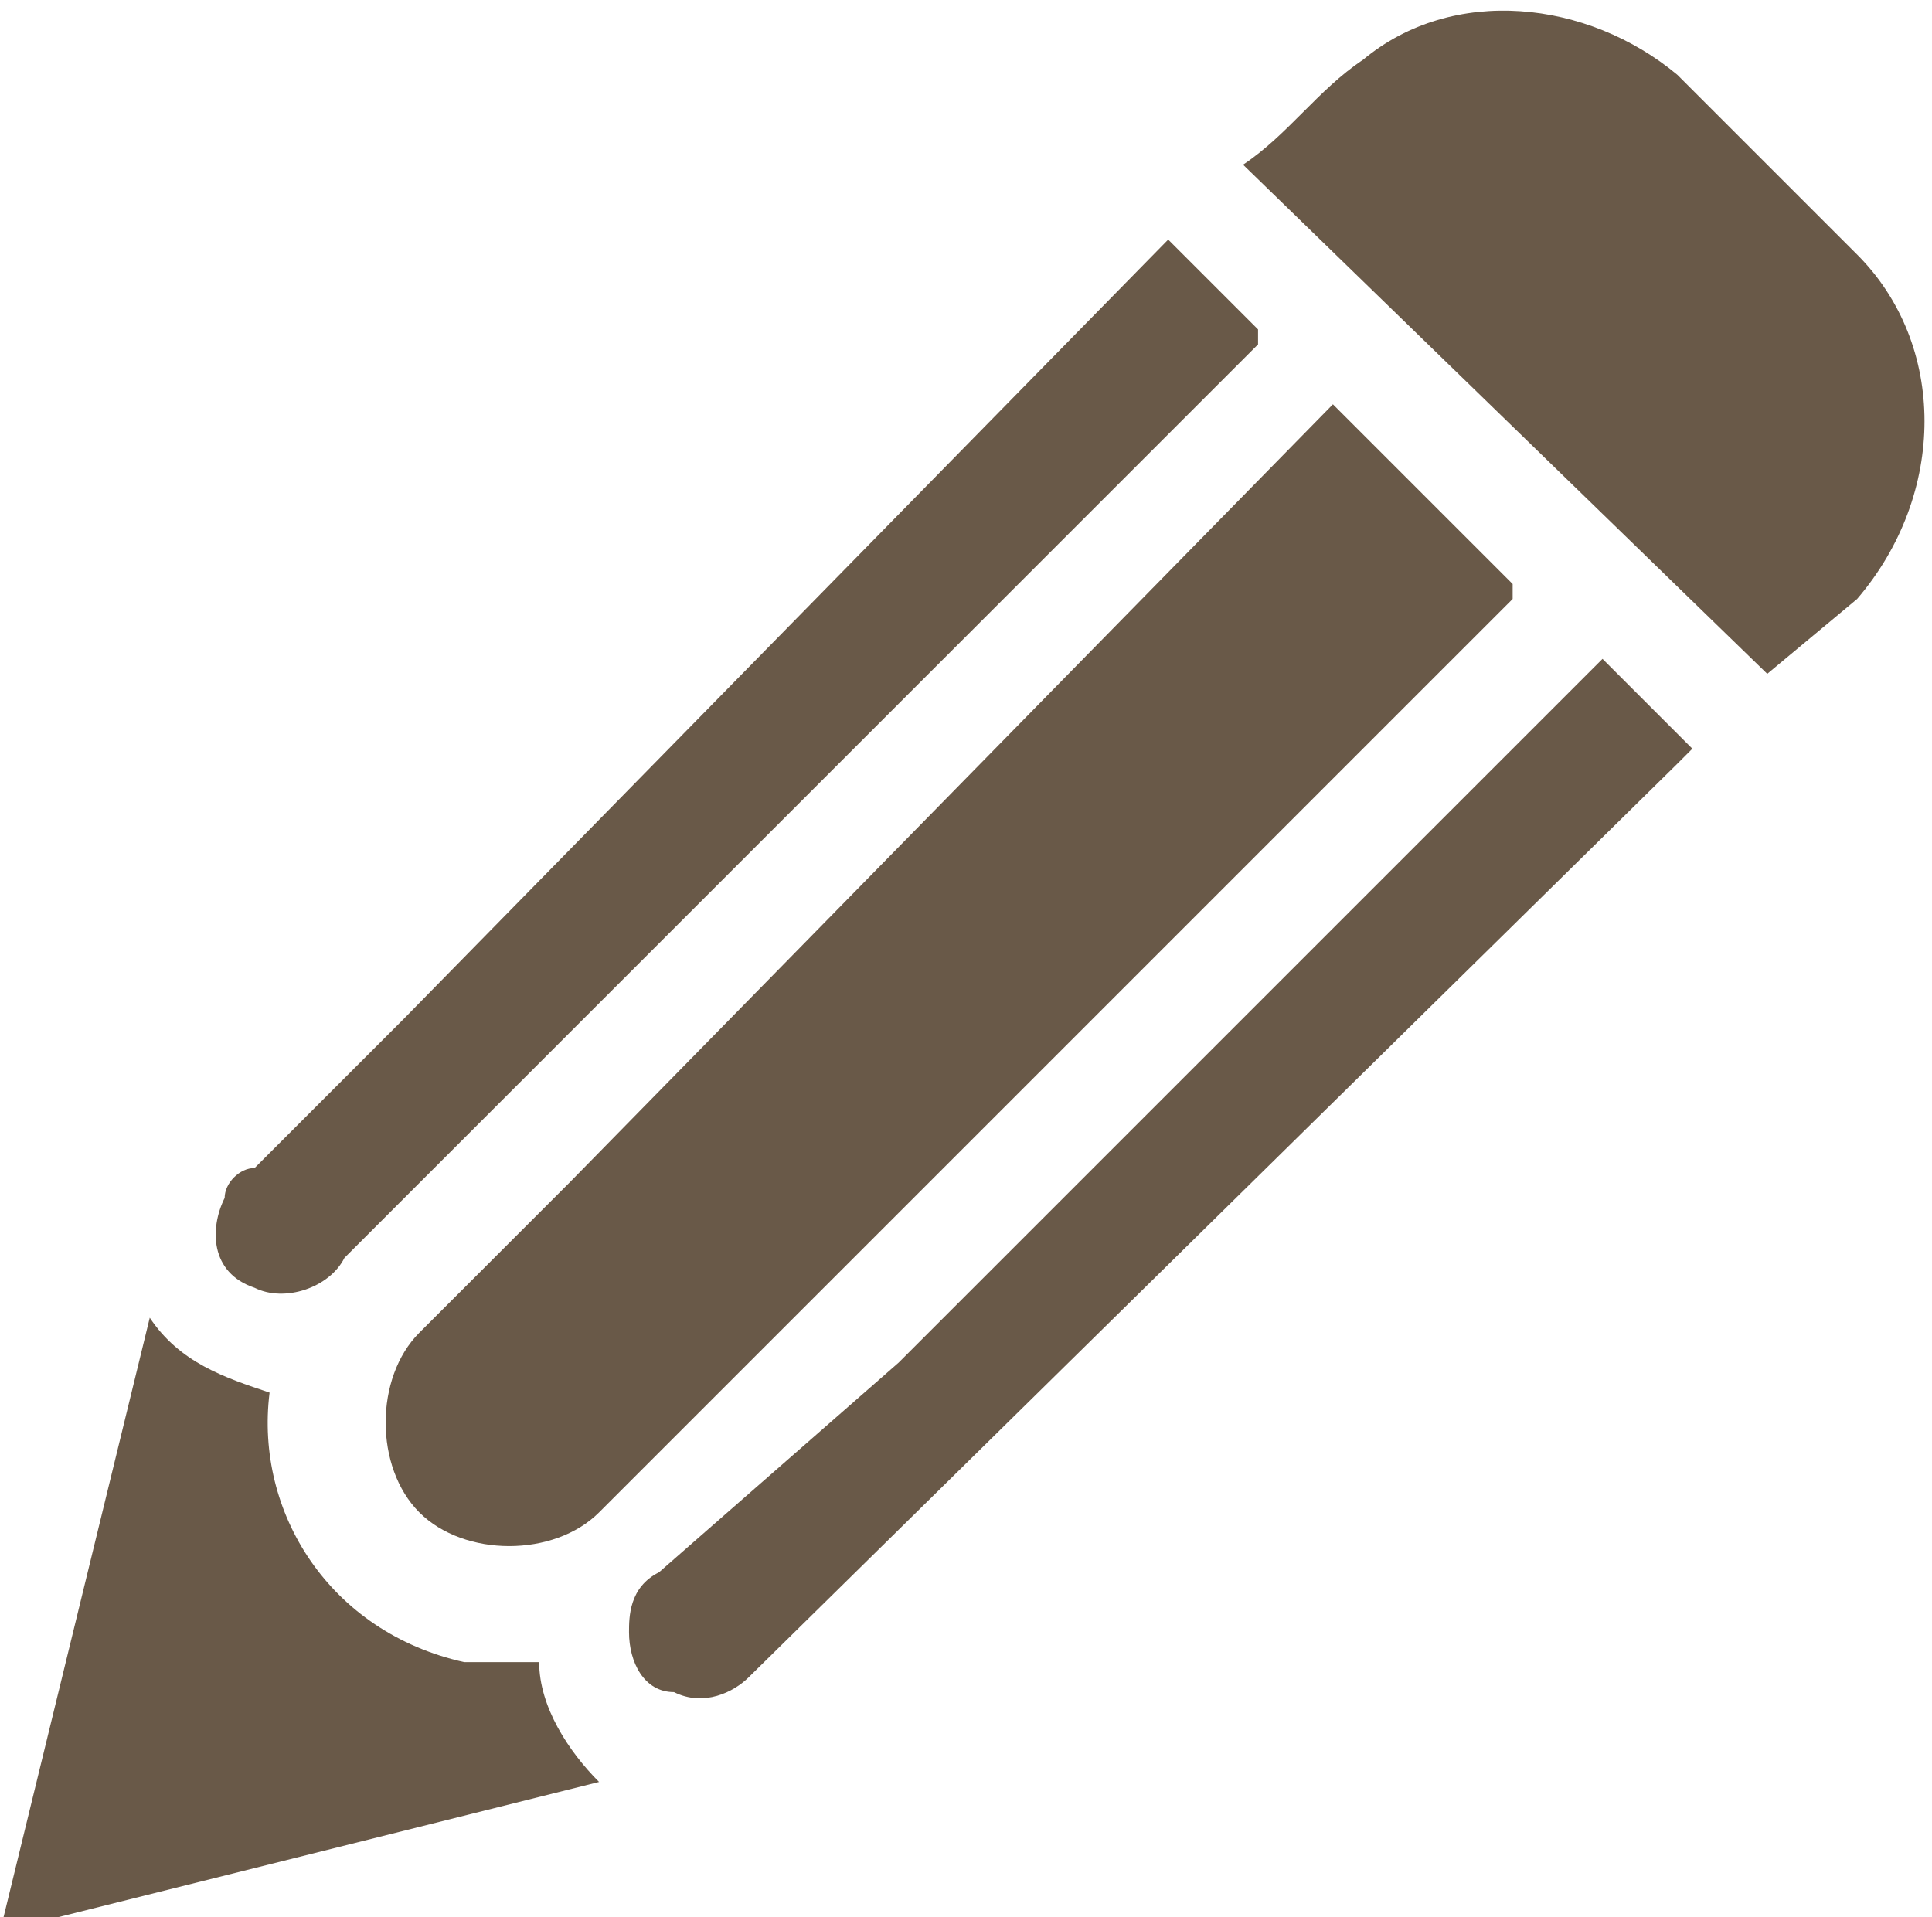
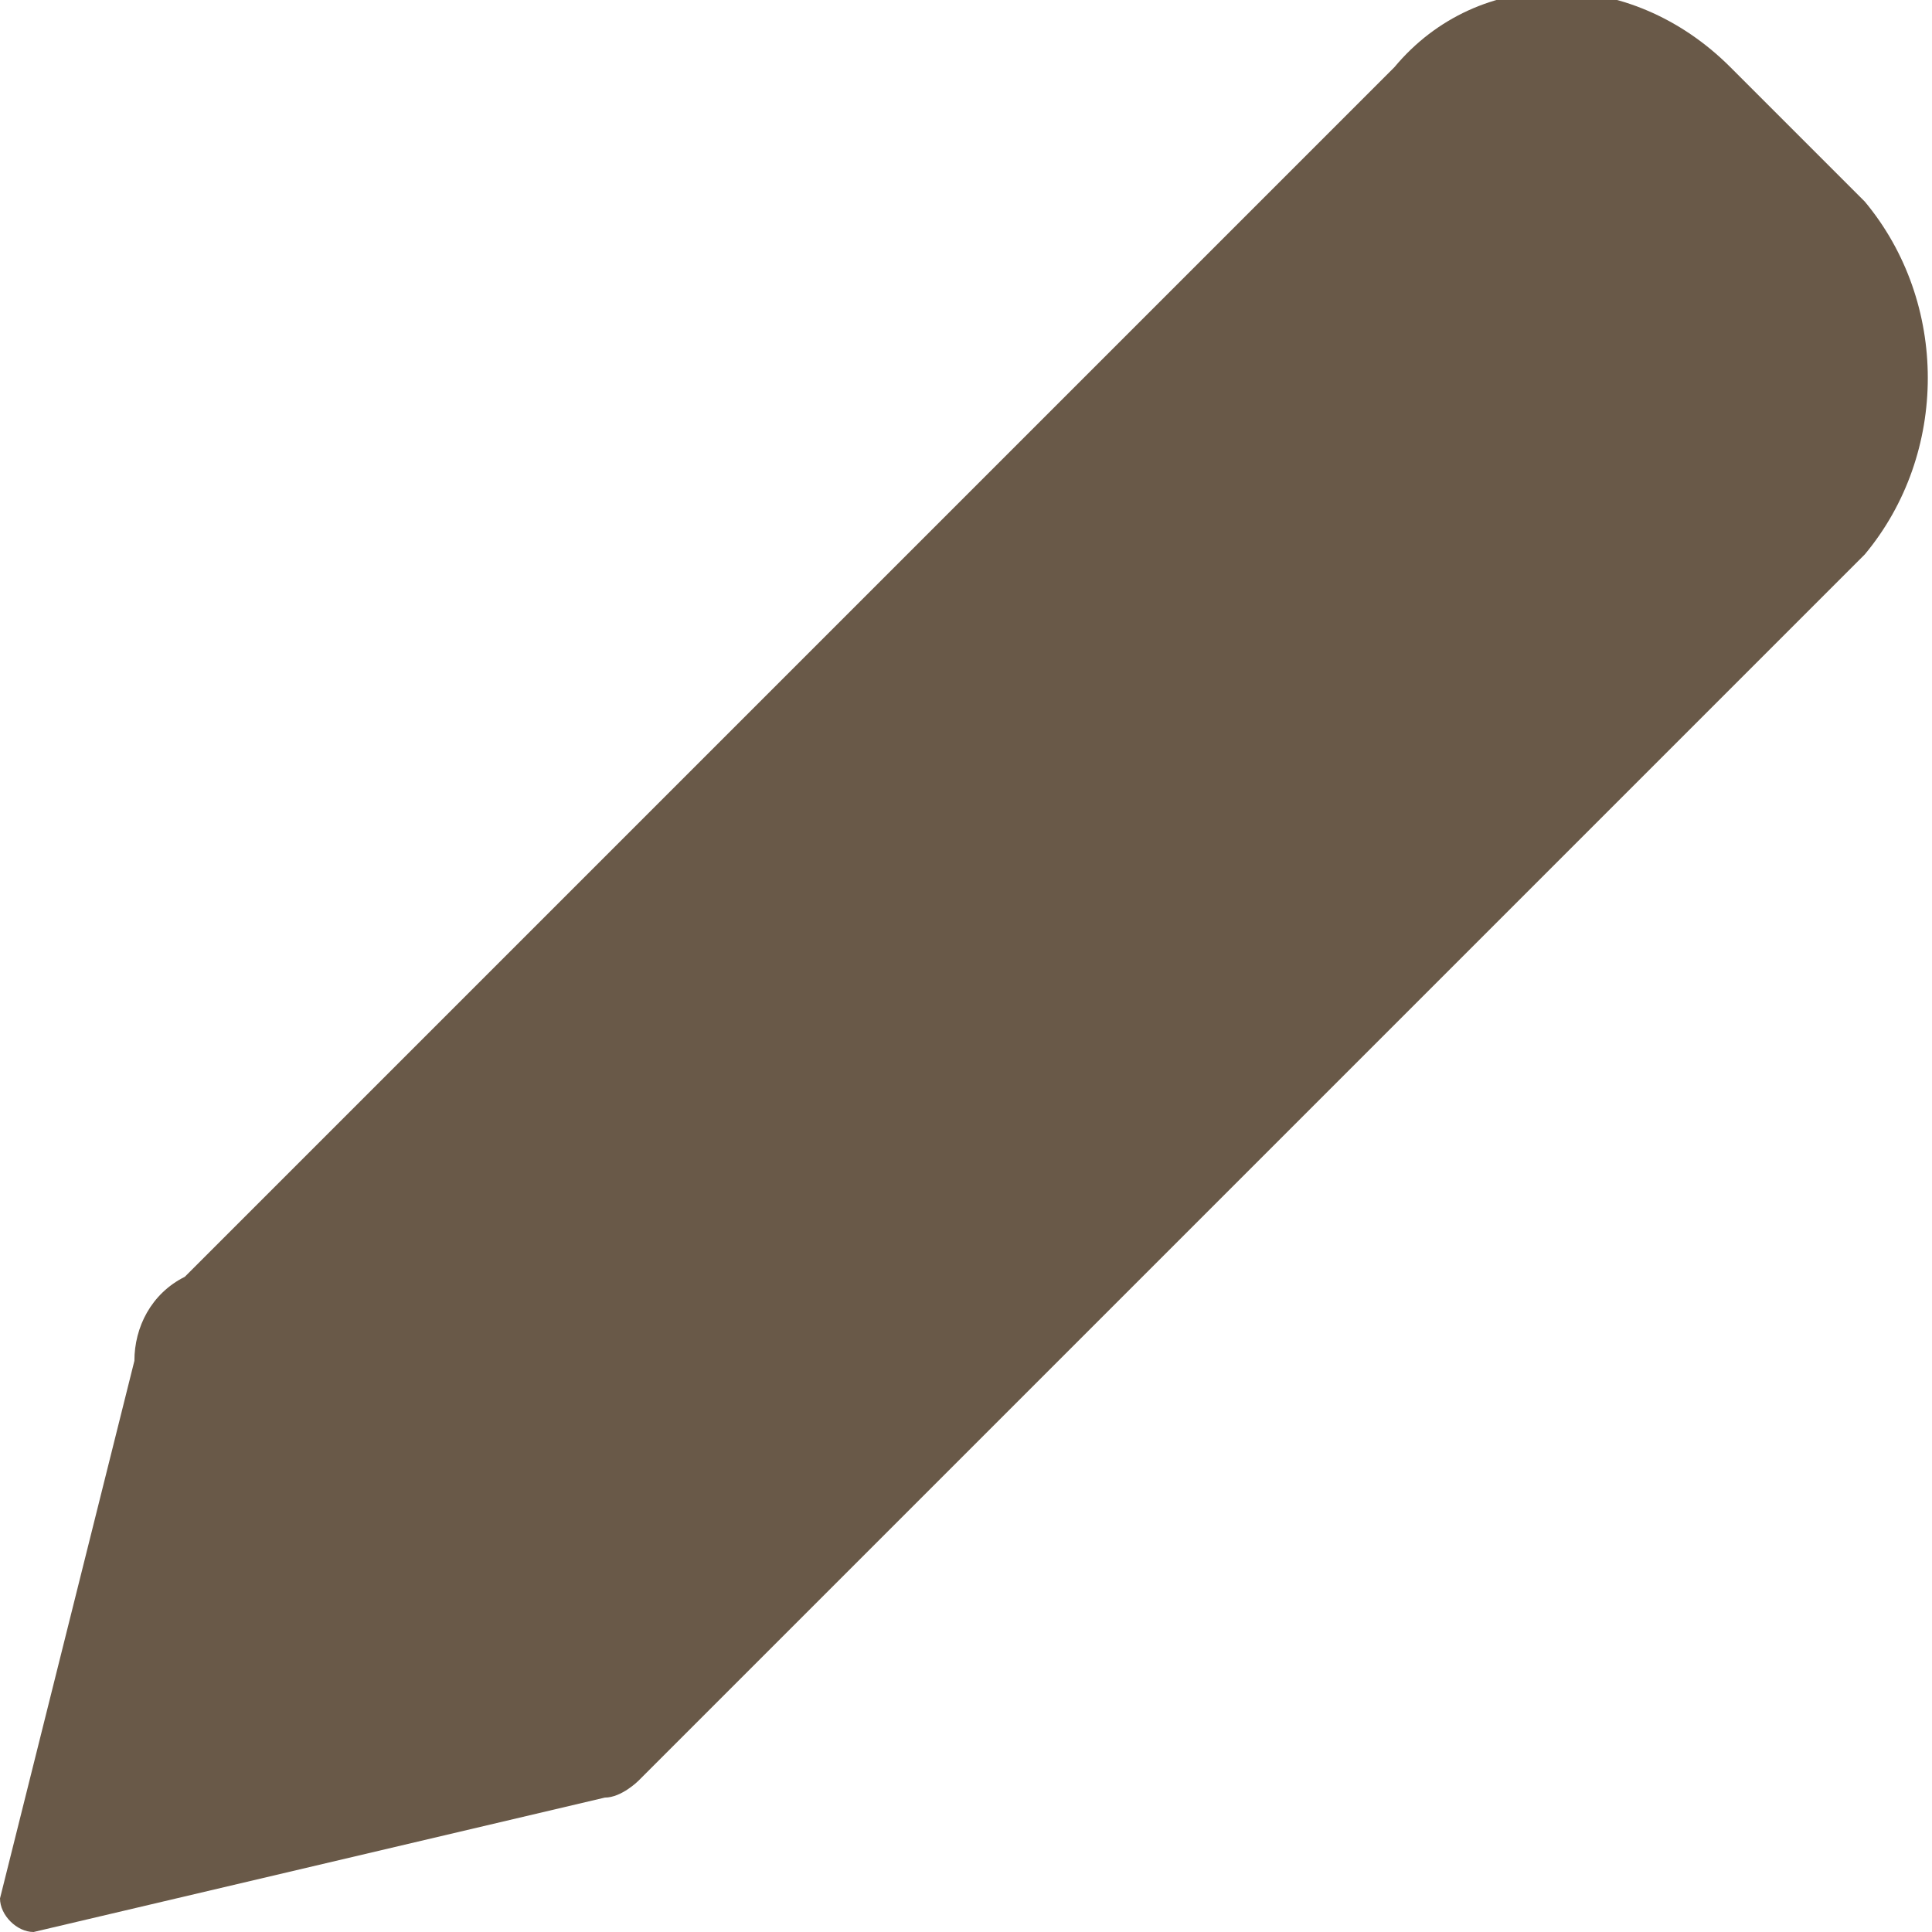
- <svg xmlns="http://www.w3.org/2000/svg" version="1.1" id="Layer_1" x="0px" y="0px" viewBox="0 0 12.9 12.8" style="enable-background:new 0 0 12.9 12.8;" xml:space="preserve">
+ <svg xmlns="http://www.w3.org/2000/svg" version="1.1" id="Layer_1" x="0px" y="0px" viewBox="0 0 11.5 11.5" style="enable-background:new 0 0 11.5 11.5;" xml:space="preserve">
  <style type="text/css">
- 	.st0{fill:#695948;}
+ 	.st0{fill:none;}
+ 	.st1{fill:#695948;}
</style>
-   <path class="st0" d="M8.9,2.7l1.2,1.2L10.1,4L4,10.1c-0.3,0.3-0.9,0.3-1.2,0c-0.3-0.3-0.3-0.9,0-1.2l1-1L8.9,2.7L8.9,2.7z" />
-   <path class="st0" d="M11.8,4.5L8.3,1.1c0.3-0.2,0.5-0.5,0.8-0.7c0.6-0.5,1.5-0.4,2.1,0.1c0.4,0.4,0.8,0.8,1.2,1.2  c0.6,0.6,0.6,1.6,0,2.3L11.8,4.5z" />
-   <path class="st0" d="M10.7,4.4L11.3,5l-0.1,0.1l-6.2,6.1c-0.1,0.1-0.3,0.2-0.5,0.1c-0.2,0-0.3-0.2-0.3-0.4c0-0.1,0-0.3,0.2-0.4  L6,9.1l4.6-4.6L10.7,4.4z" />
-   <path class="st0" d="M7.8,1.6l0.6,0.6L8.4,2.3L2.3,8.4C2.2,8.6,1.9,8.7,1.7,8.6C1.4,8.5,1.4,8.2,1.5,8c0-0.1,0.1-0.2,0.2-0.2l1-1  L7.8,1.6L7.8,1.6z" />
-   <path class="st0" d="M1,8.8c0.2,0.3,0.5,0.4,0.8,0.5c-0.1,0.8,0.4,1.6,1.3,1.8c0.2,0,0.4,0,0.5,0c0,0.3,0.2,0.6,0.4,0.8l-4,1L1,8.8z  " />
+   <path class="st0" d="M0.6,5.8L0.6,5.8L0.6,5.8c-0.1,0-0.1,0-0.1,0" />
+   <path class="st1" d="M11.1,1.2l-0.8-0.8c-0.6-0.6-1.5-0.6-2,0L1.1,7.6C0.9,7.7,0.8,7.9,0.8,8.1L0,11.3c0,0.1,0.1,0.2,0.2,0.2  l3.4-0.8c0.1,0,0.2-0.1,0.2-0.1l7.3-7.3C11.6,2.7,11.6,1.8,11.1,1.2z" />
</svg>
